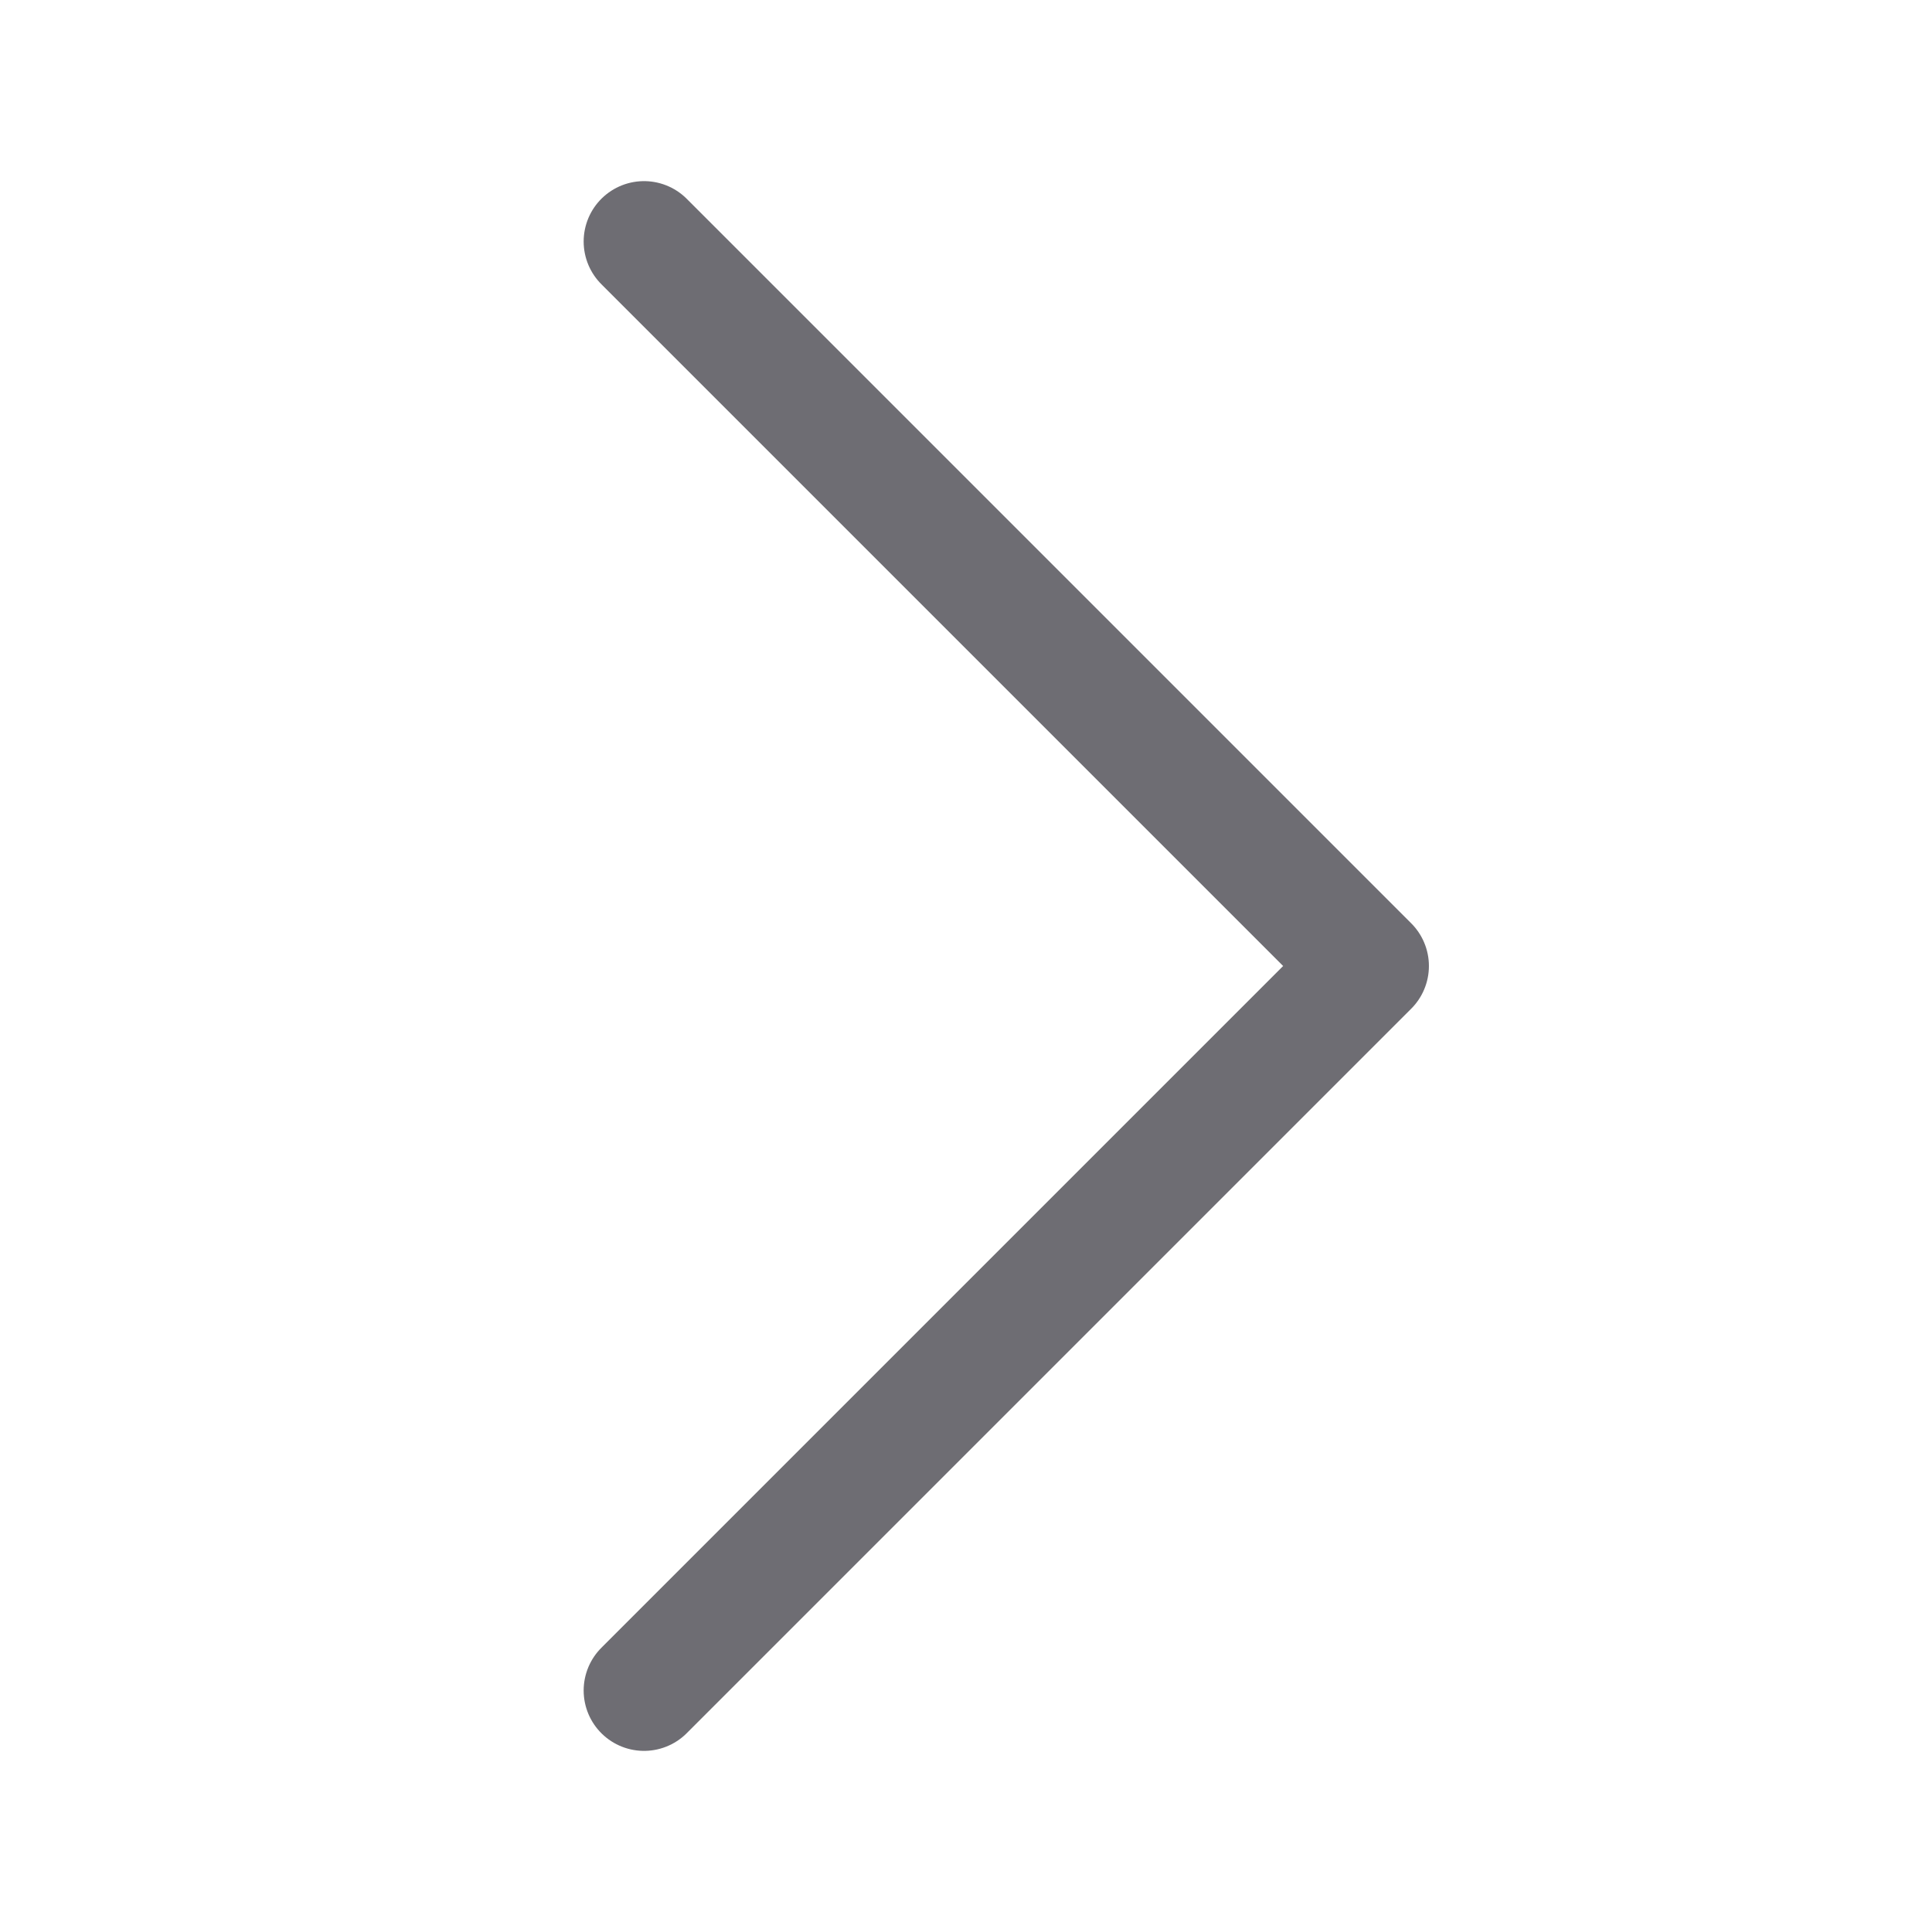
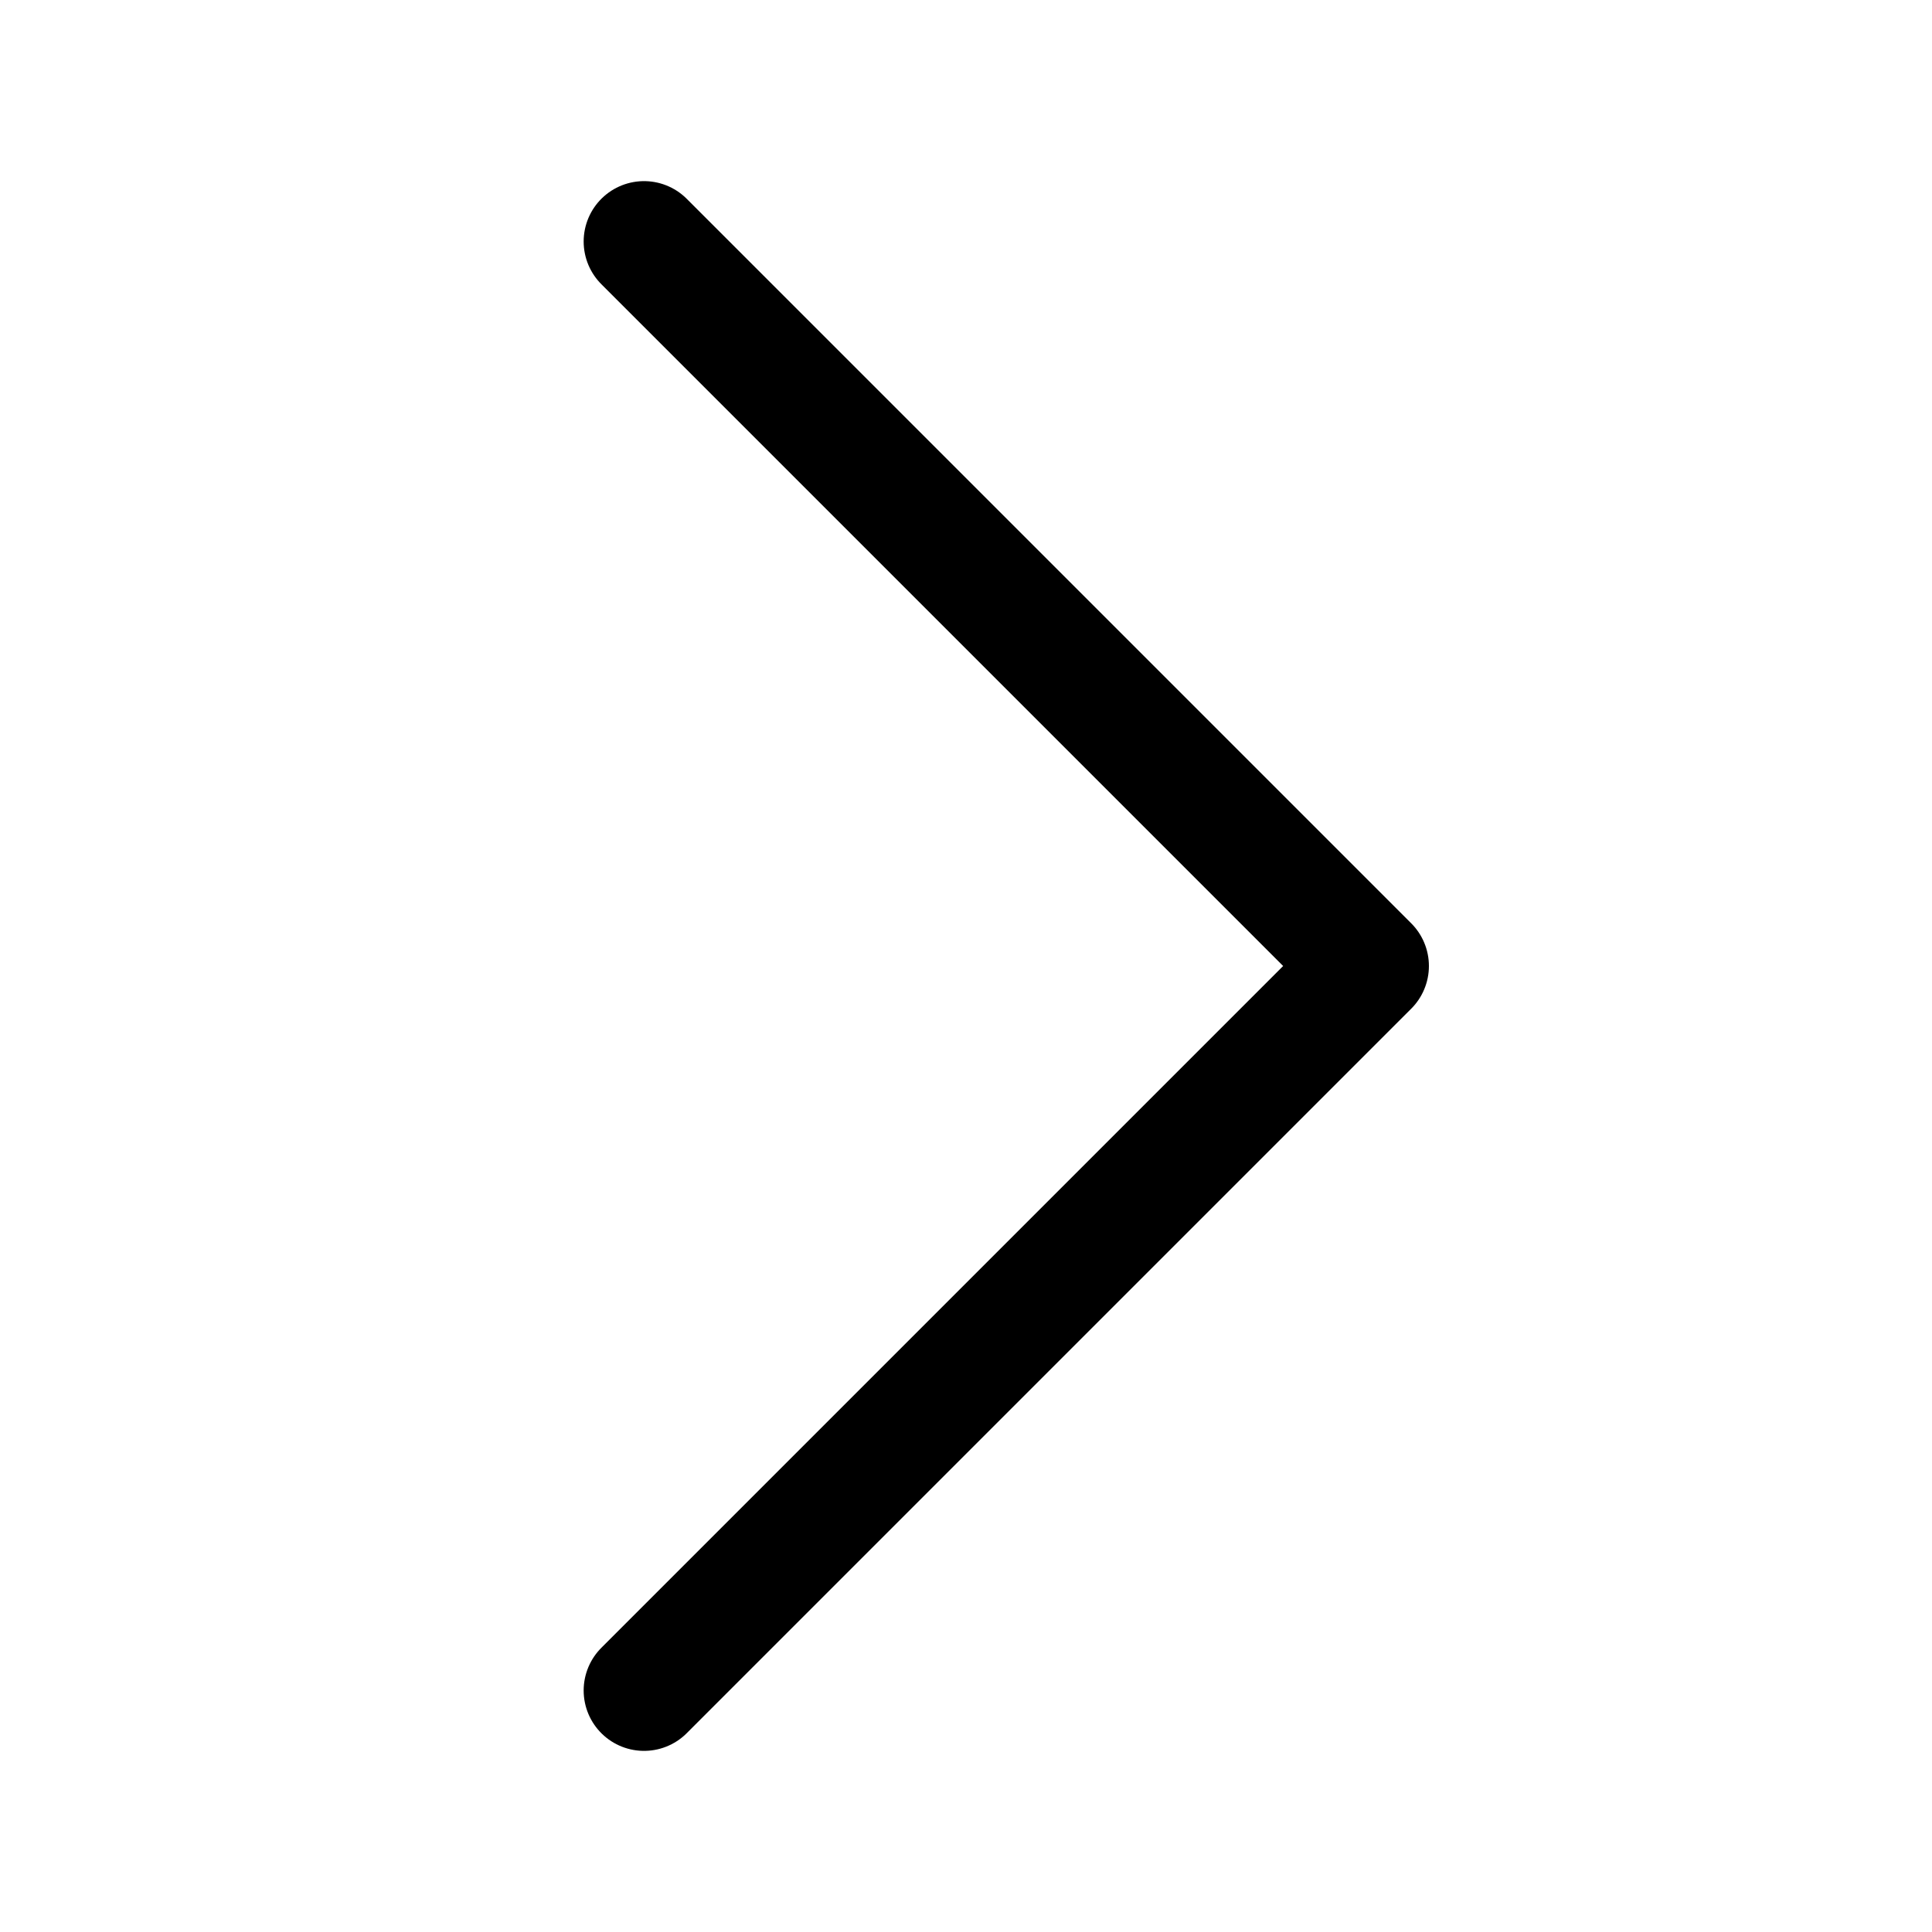
<svg xmlns="http://www.w3.org/2000/svg" width="20" height="20" viewBox="0 0 20 20" fill="none">
-   <path d="M6.667 2.5L14.167 10L6.667 17.5" stroke="#6E6D73" stroke-width="1.25" stroke-linecap="round" stroke-linejoin="round" />
+   <path d="M6.667 2.5L14.167 10L6.667 17.5" stroke="currentColor" stroke-width="1.25" stroke-linecap="round" stroke-linejoin="round" />
</svg>
